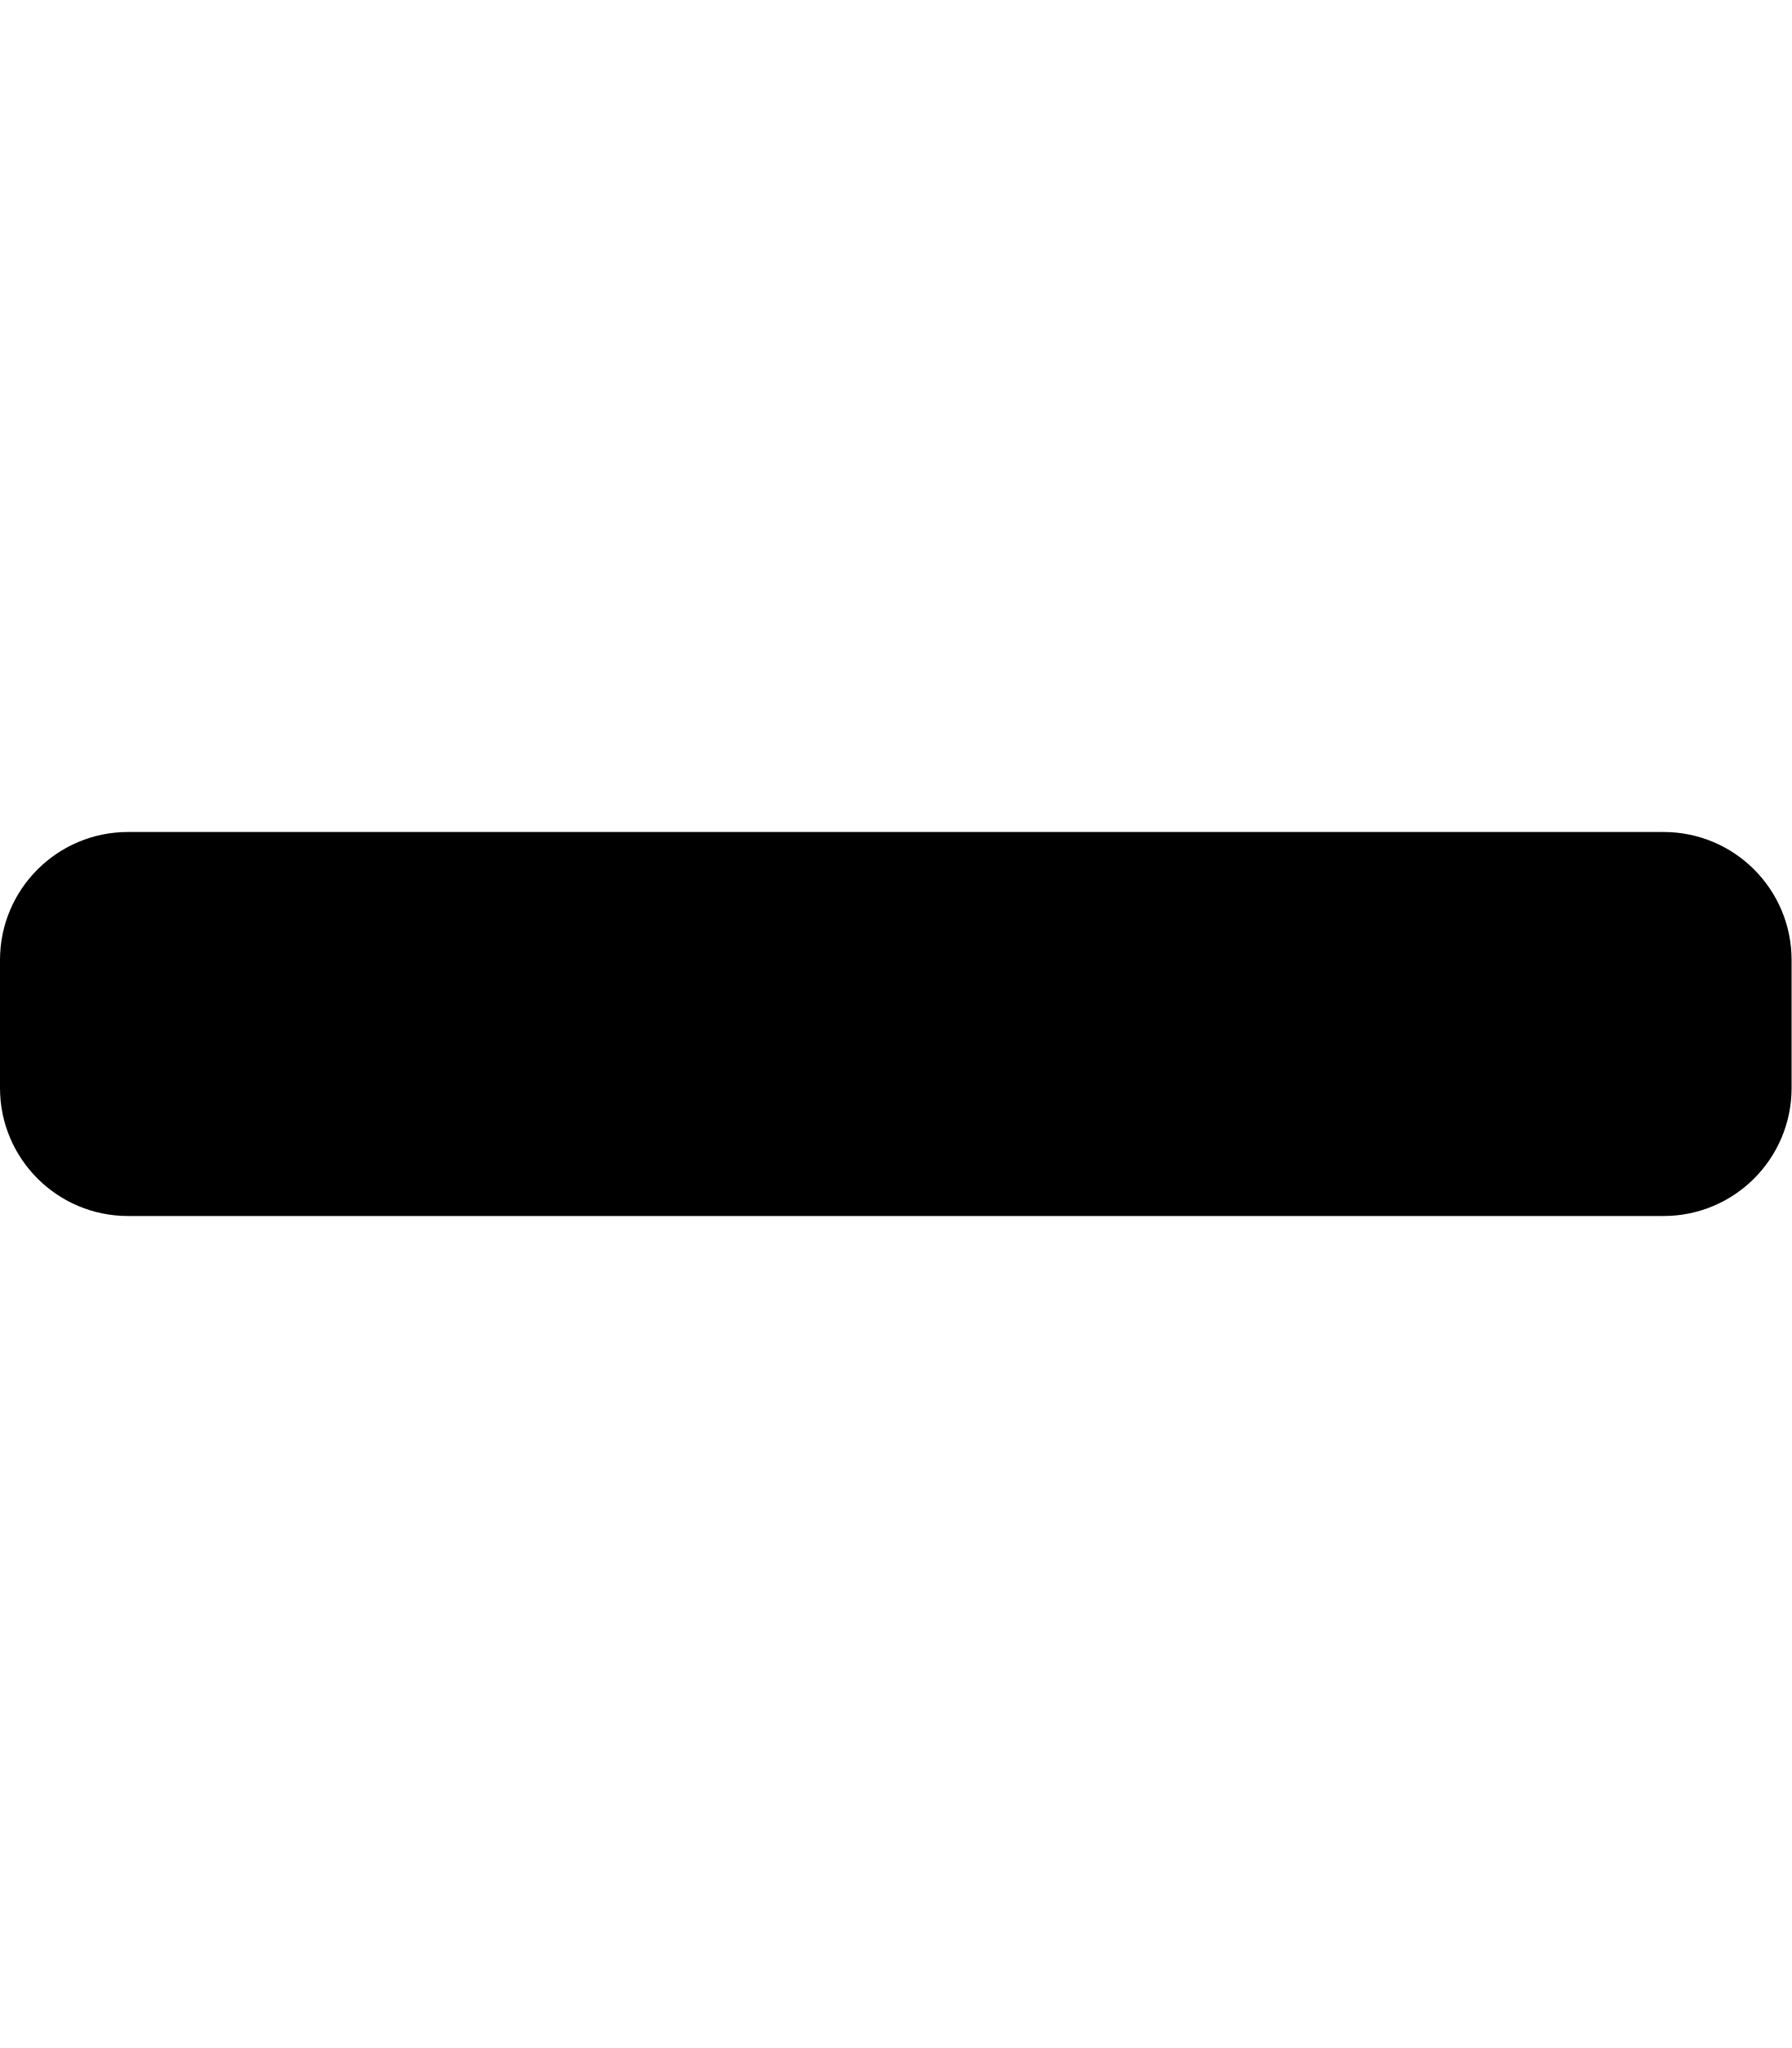
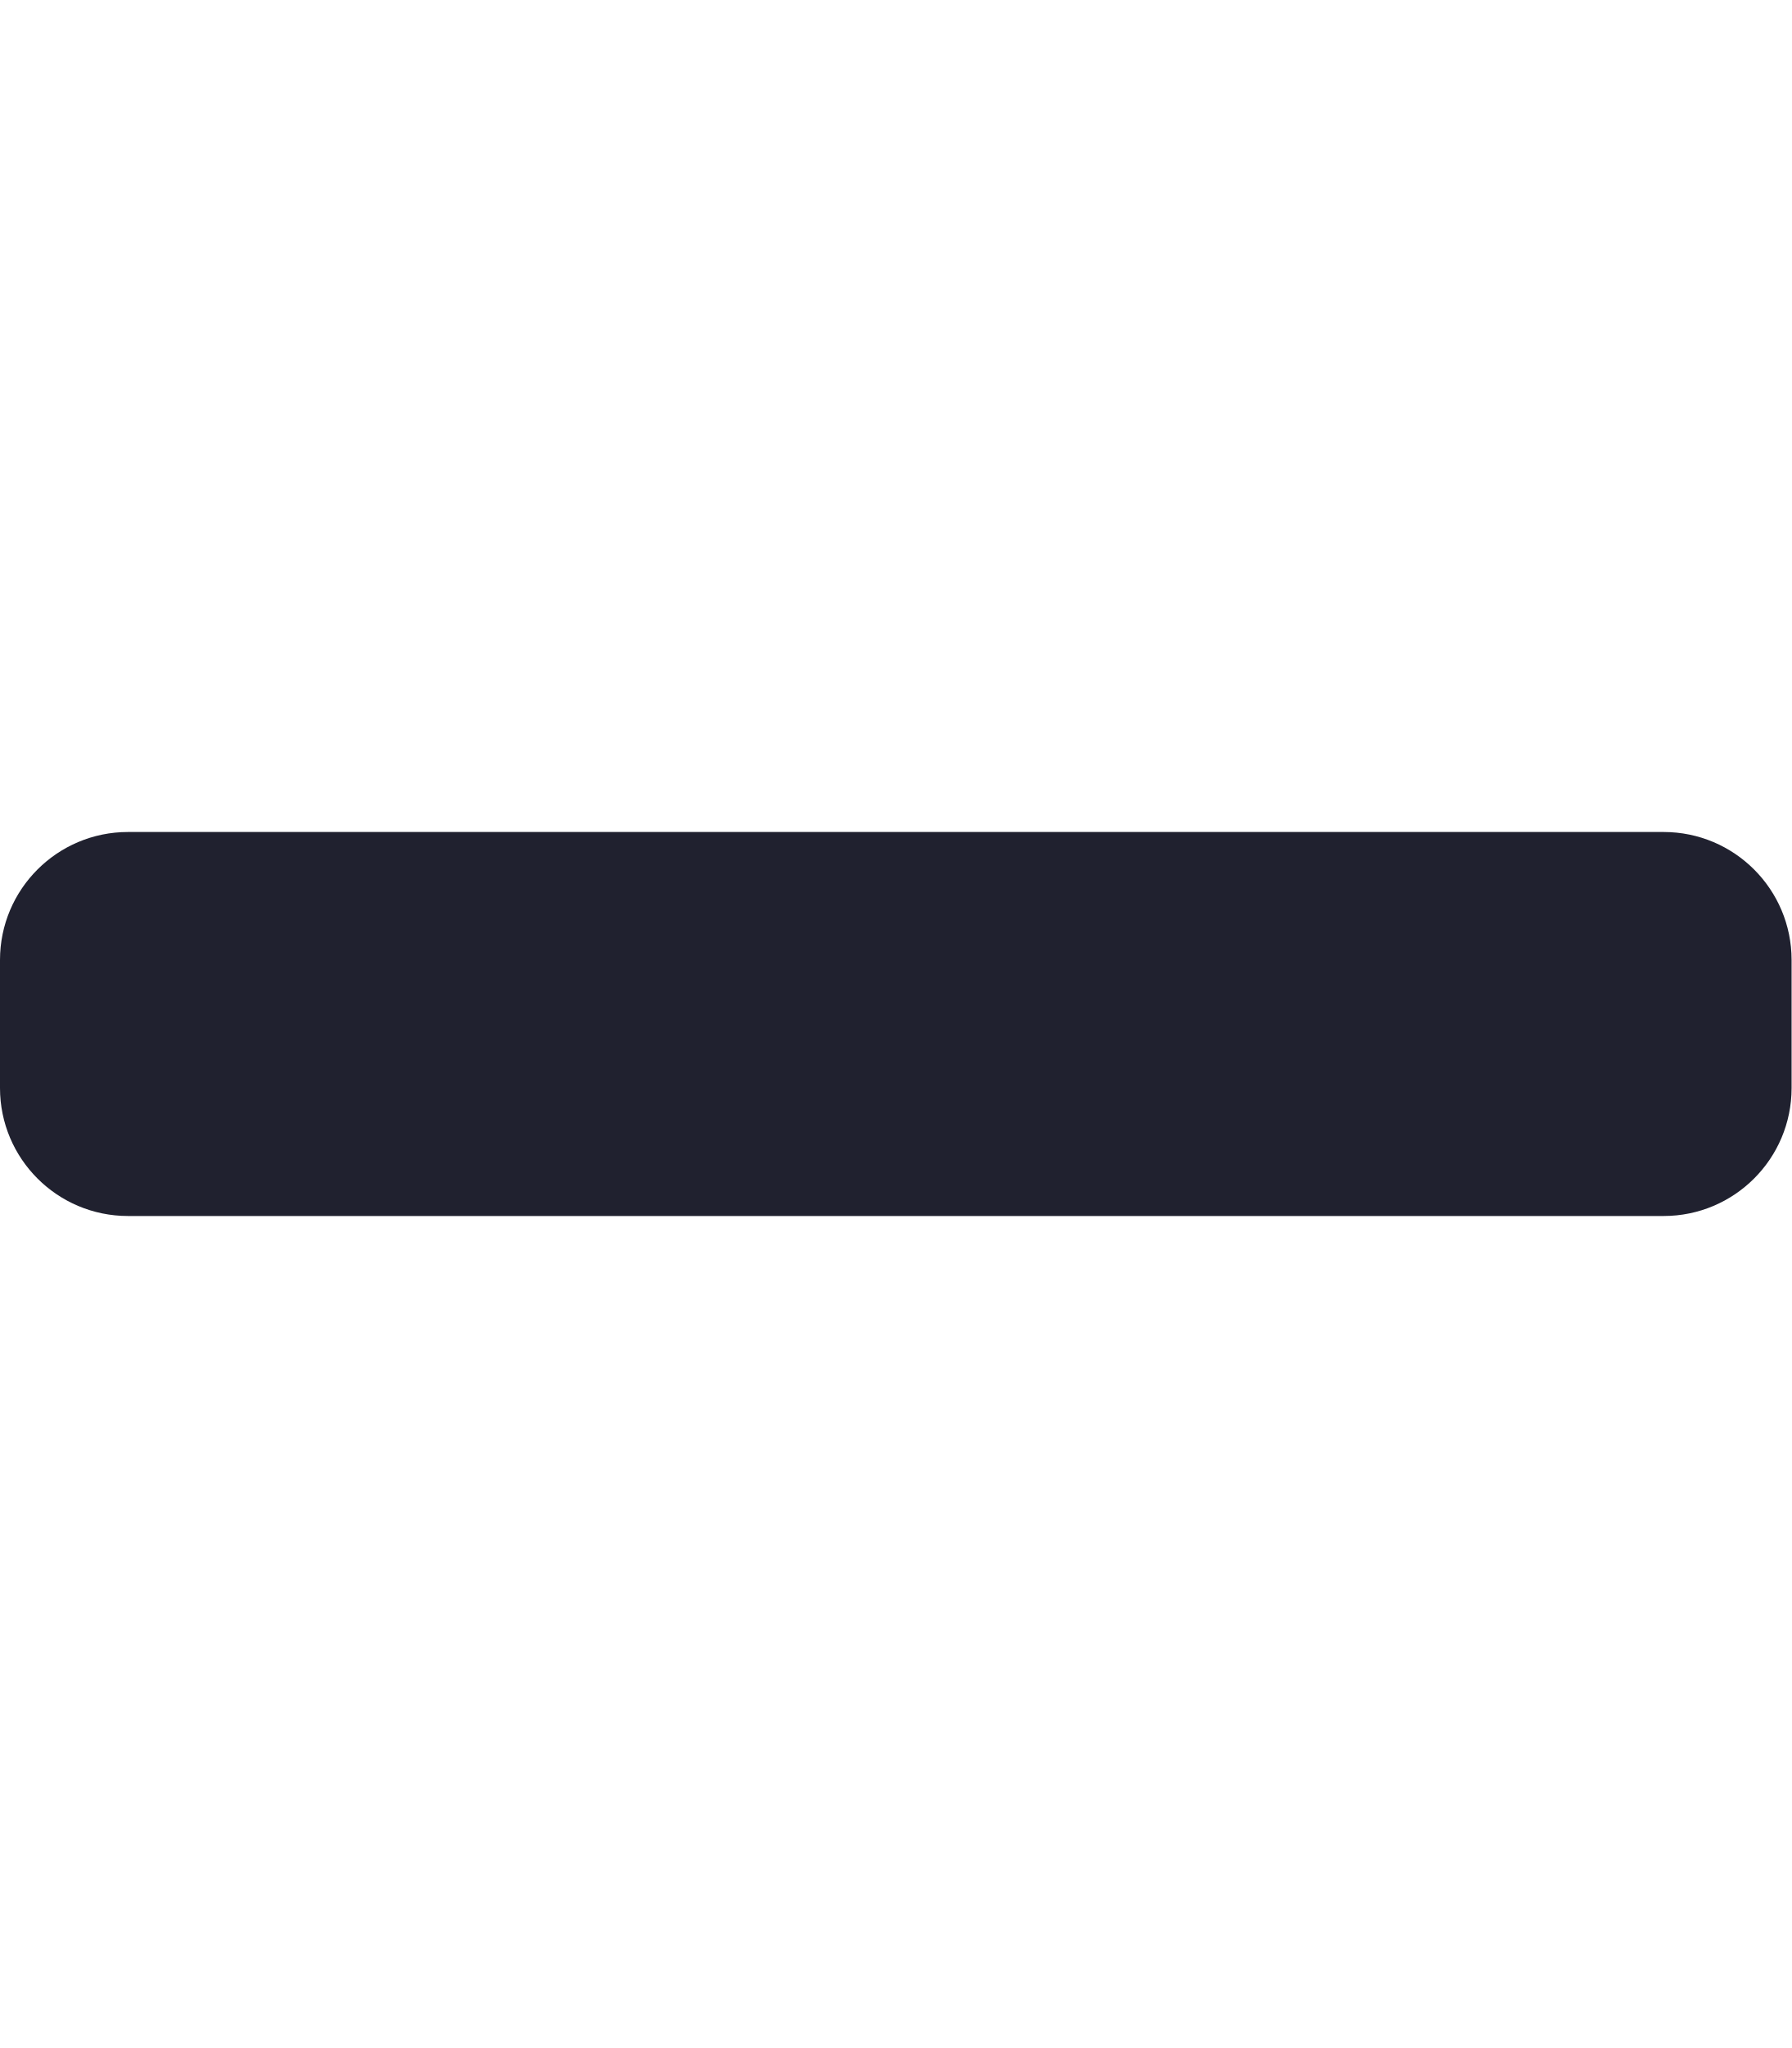
<svg xmlns="http://www.w3.org/2000/svg" aria-hidden="true" focusable="false" data-prefix="fas" data-icon="minus" class="svg-inline--fa fa-minus fa-w-14" role="img" viewBox="0 0 448 512">
-   <path fill="currentColor" d="M416 208H32c-17.67 0-32 14.33-32 32v32c0 17.67 14.33 32 32 32h384c17.67 0 32-14.33 32-32v-32c0-17.67-14.33-32-32-32z" />
+   <path fill="#20212f" d="M416 208H32c-17.67 0-32 14.33-32 32v32c0 17.67 14.33 32 32 32h384c17.67 0 32-14.33 32-32v-32c0-17.67-14.33-32-32-32z" />
</svg>
